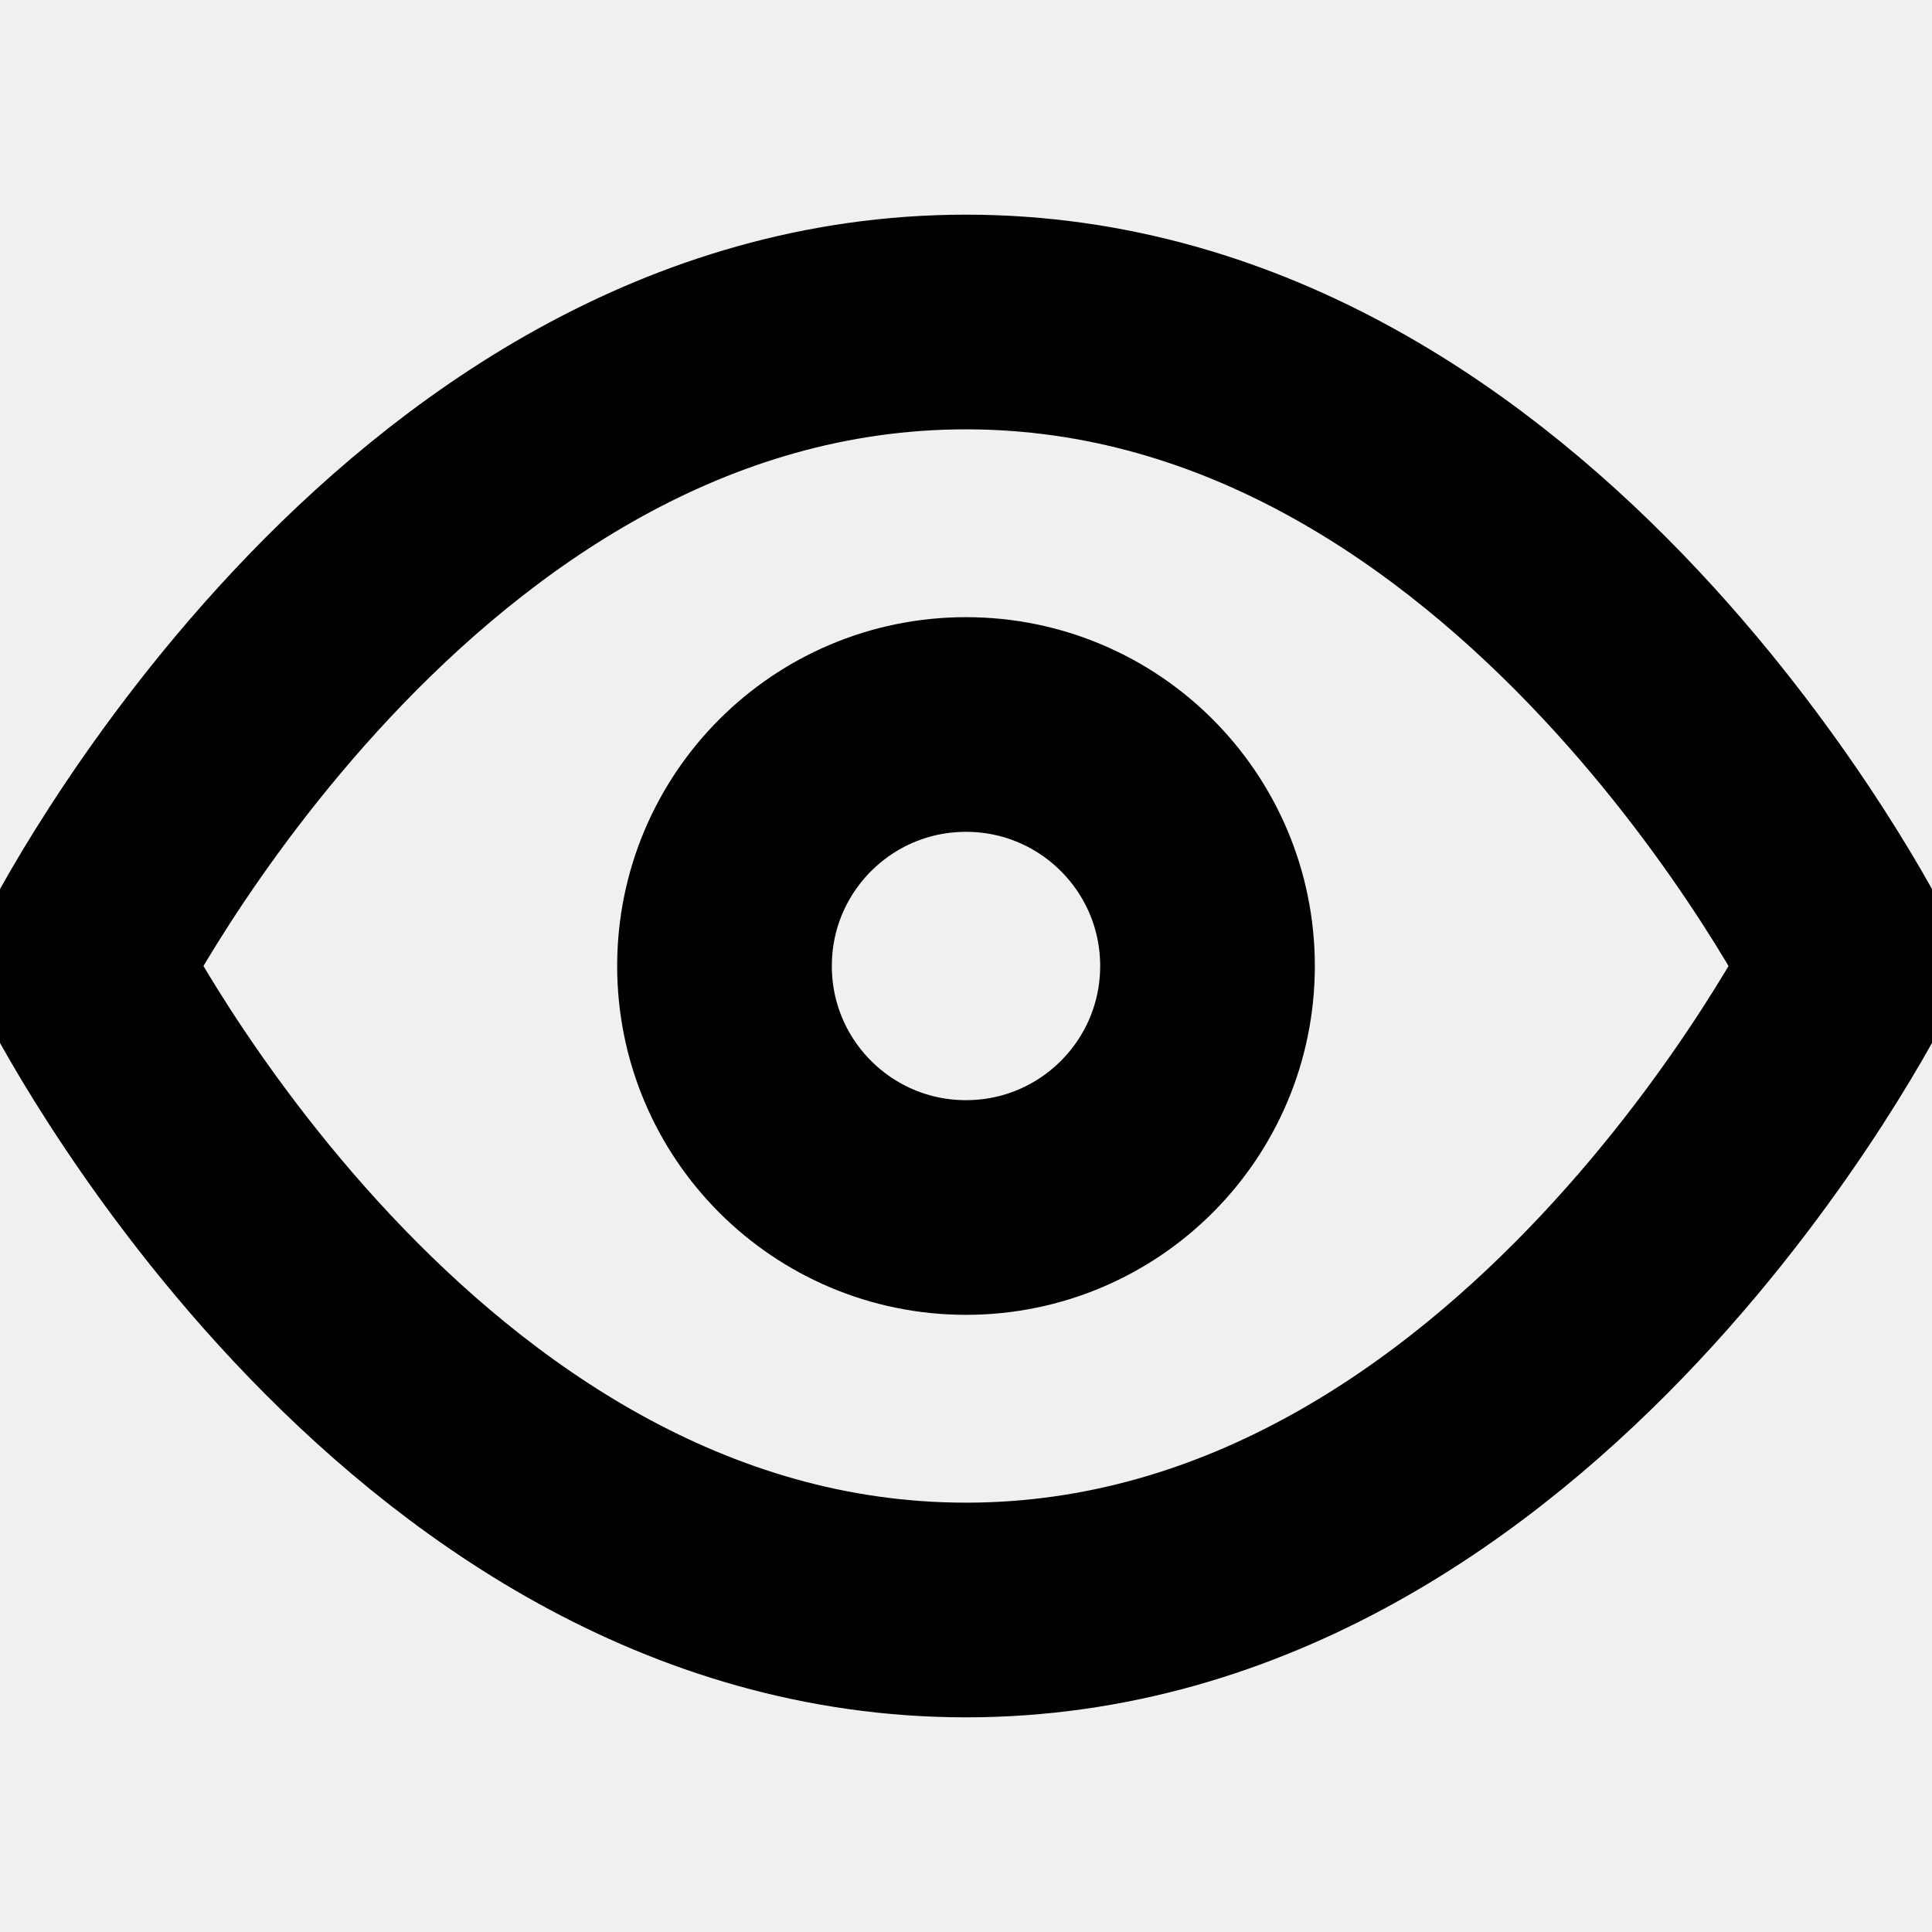
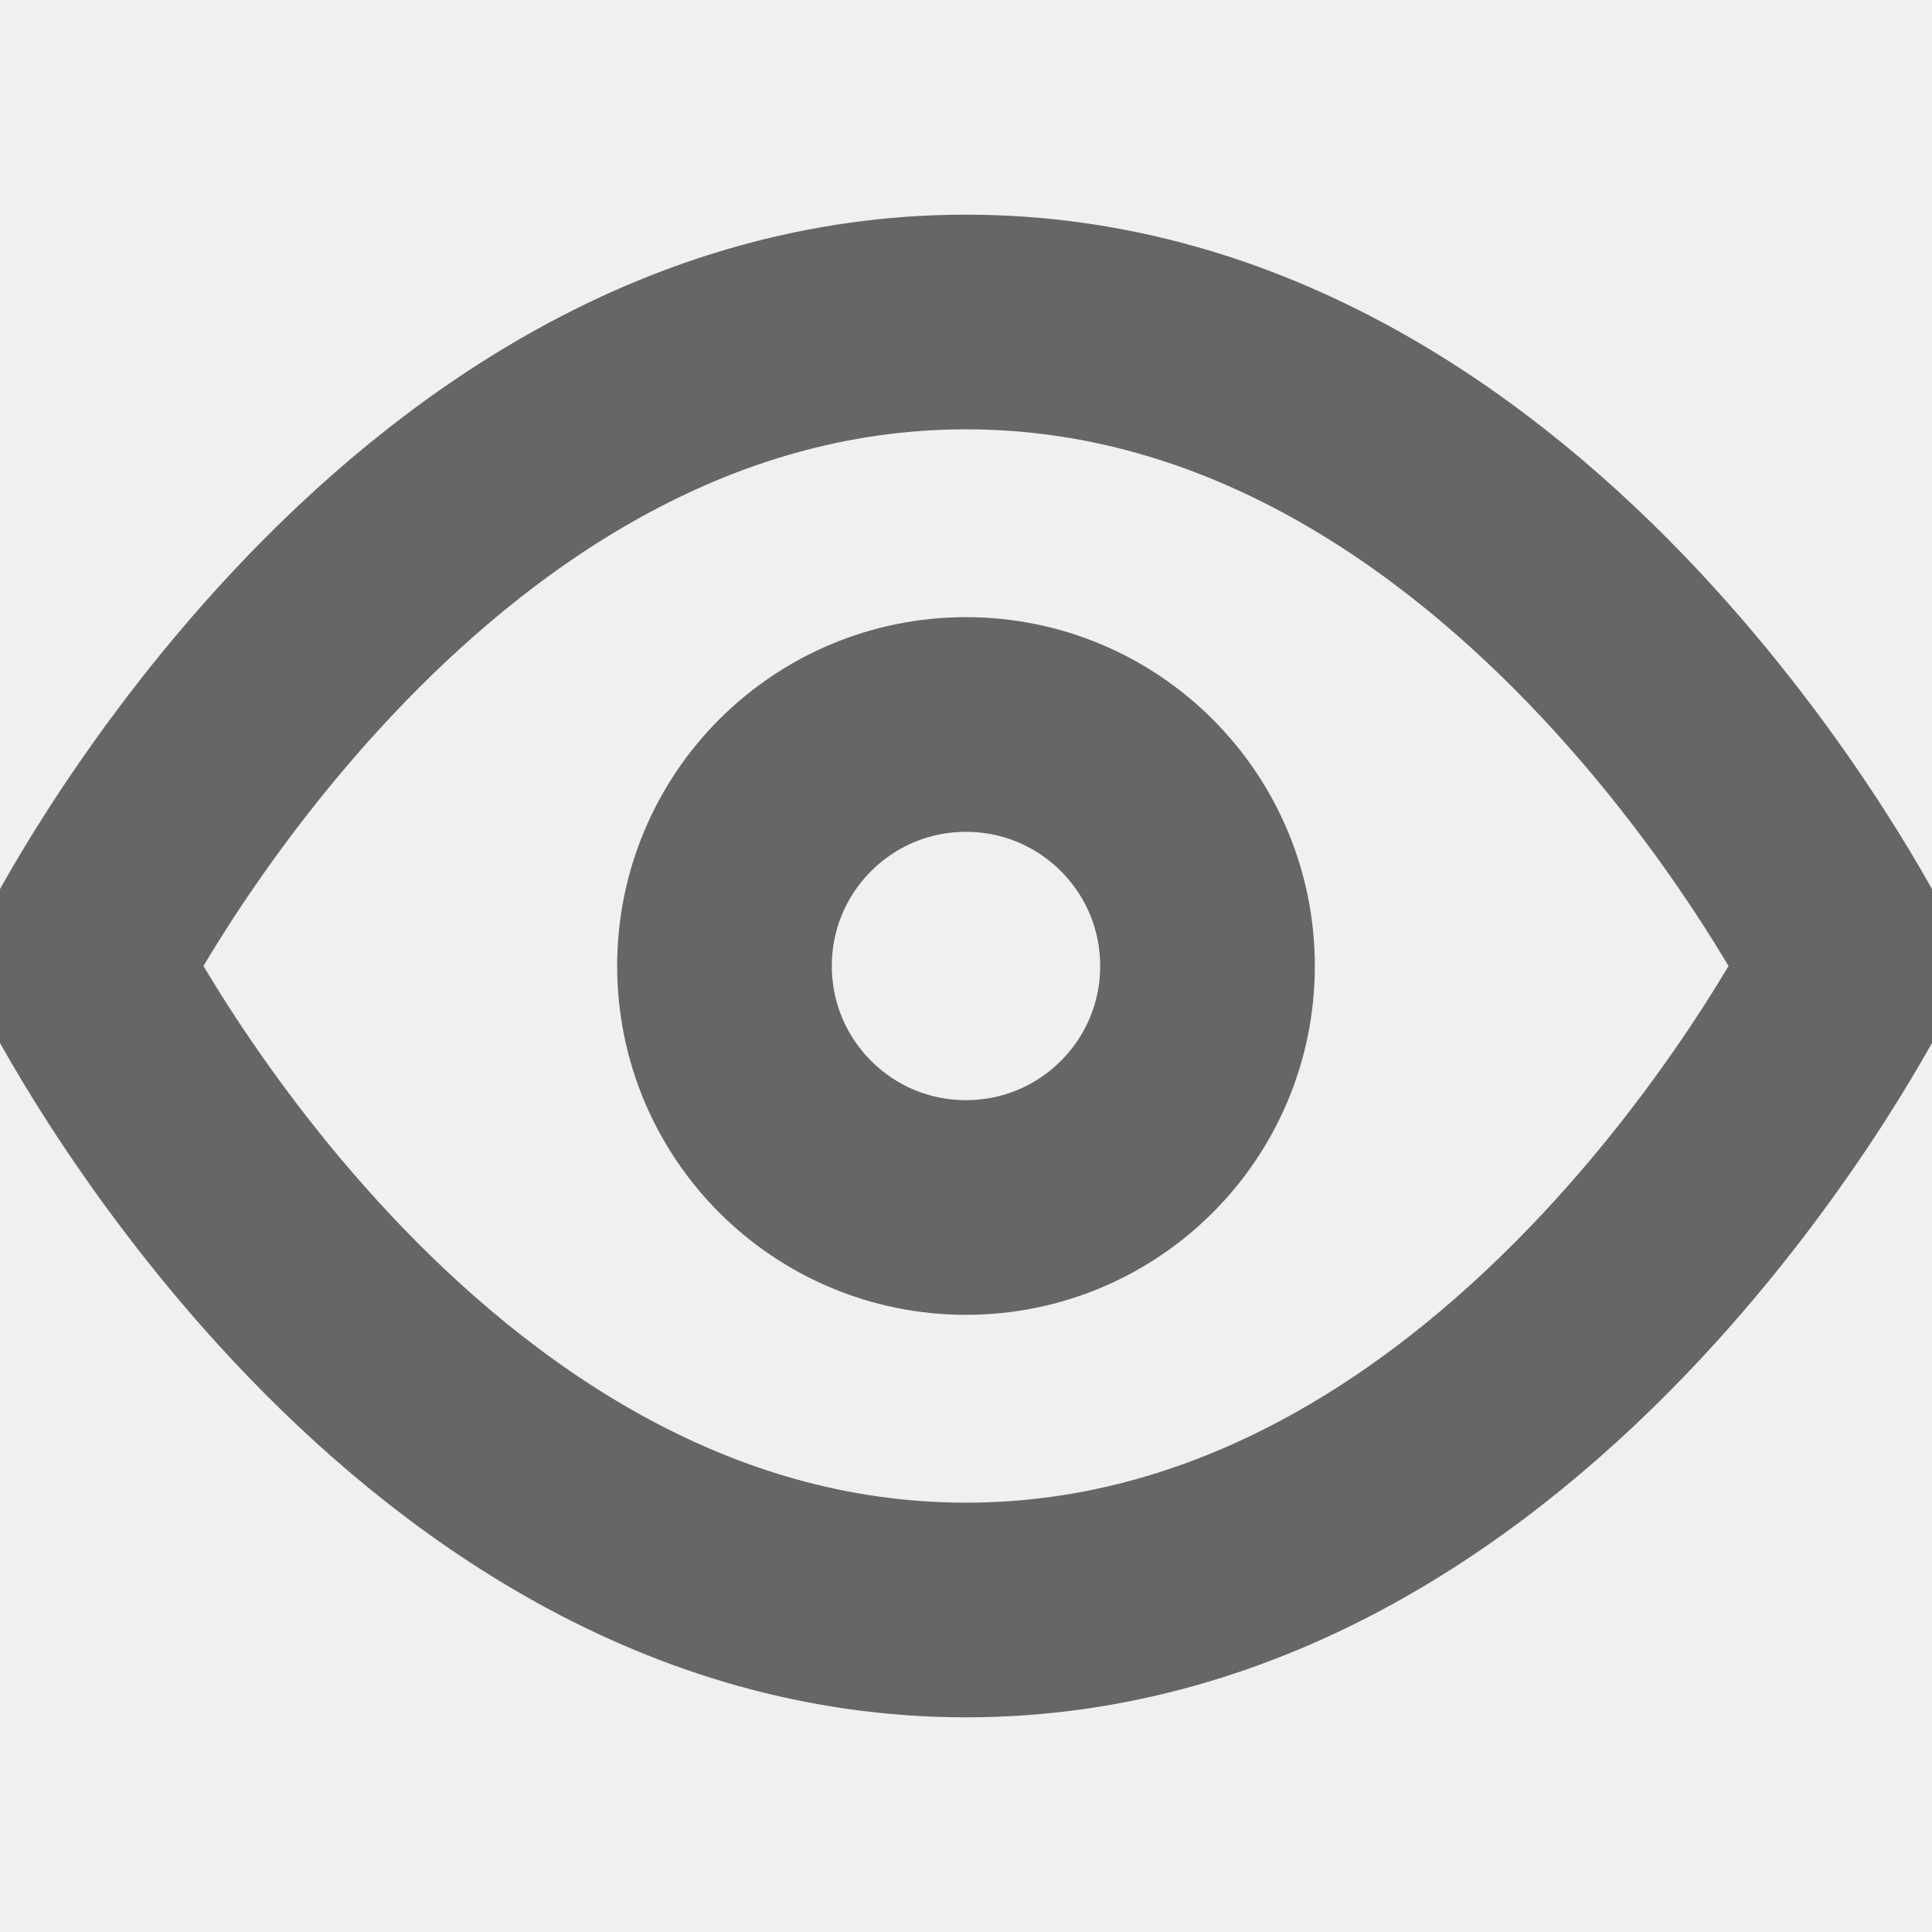
<svg xmlns="http://www.w3.org/2000/svg" width="18" height="18" viewBox="0 0 18 18" fill="none">
  <g clip-path="url(#clip0_11_121)">
-     <path d="M0.75 9C0.75 9 3.75 3 9 3C14.25 3 17.25 9 17.25 9C17.25 9 14.25 15 9 15C3.75 15 0.75 9 0.75 9Z" stroke="black" stroke-width="2" stroke-linecap="round" stroke-linejoin="round" />
-     <path d="M9 11.25C10.243 11.25 11.25 10.243 11.25 9C11.25 7.757 10.243 6.75 9 6.75C7.757 6.75 6.75 7.757 6.75 9C6.75 10.243 7.757 11.25 9 11.25Z" stroke="black" stroke-width="2" stroke-linecap="round" stroke-linejoin="round" />
+     <path d="M0.75 9C0.75 9 3.75 3 9 3C14.25 3 17.25 9 17.25 9C17.25 9 14.25 15 9 15C3.75 15 0.75 9 0.75 9Z" stroke="#666666" stroke-width="2" stroke-linecap="round" stroke-linejoin="round" />
+     <path d="M9 11.25C10.243 11.25 11.25 10.243 11.25 9C11.25 7.757 10.243 6.75 9 6.75C7.757 6.75 6.75 7.757 6.75 9C6.75 10.243 7.757 11.25 9 11.25Z" stroke="#666666" stroke-width="2" stroke-linecap="round" stroke-linejoin="round" />
  </g>
  <defs>
    <clipPath id="clip0_11_121">
      <rect width="18" height="18" fill="white" />
    </clipPath>
  </defs>
</svg>
